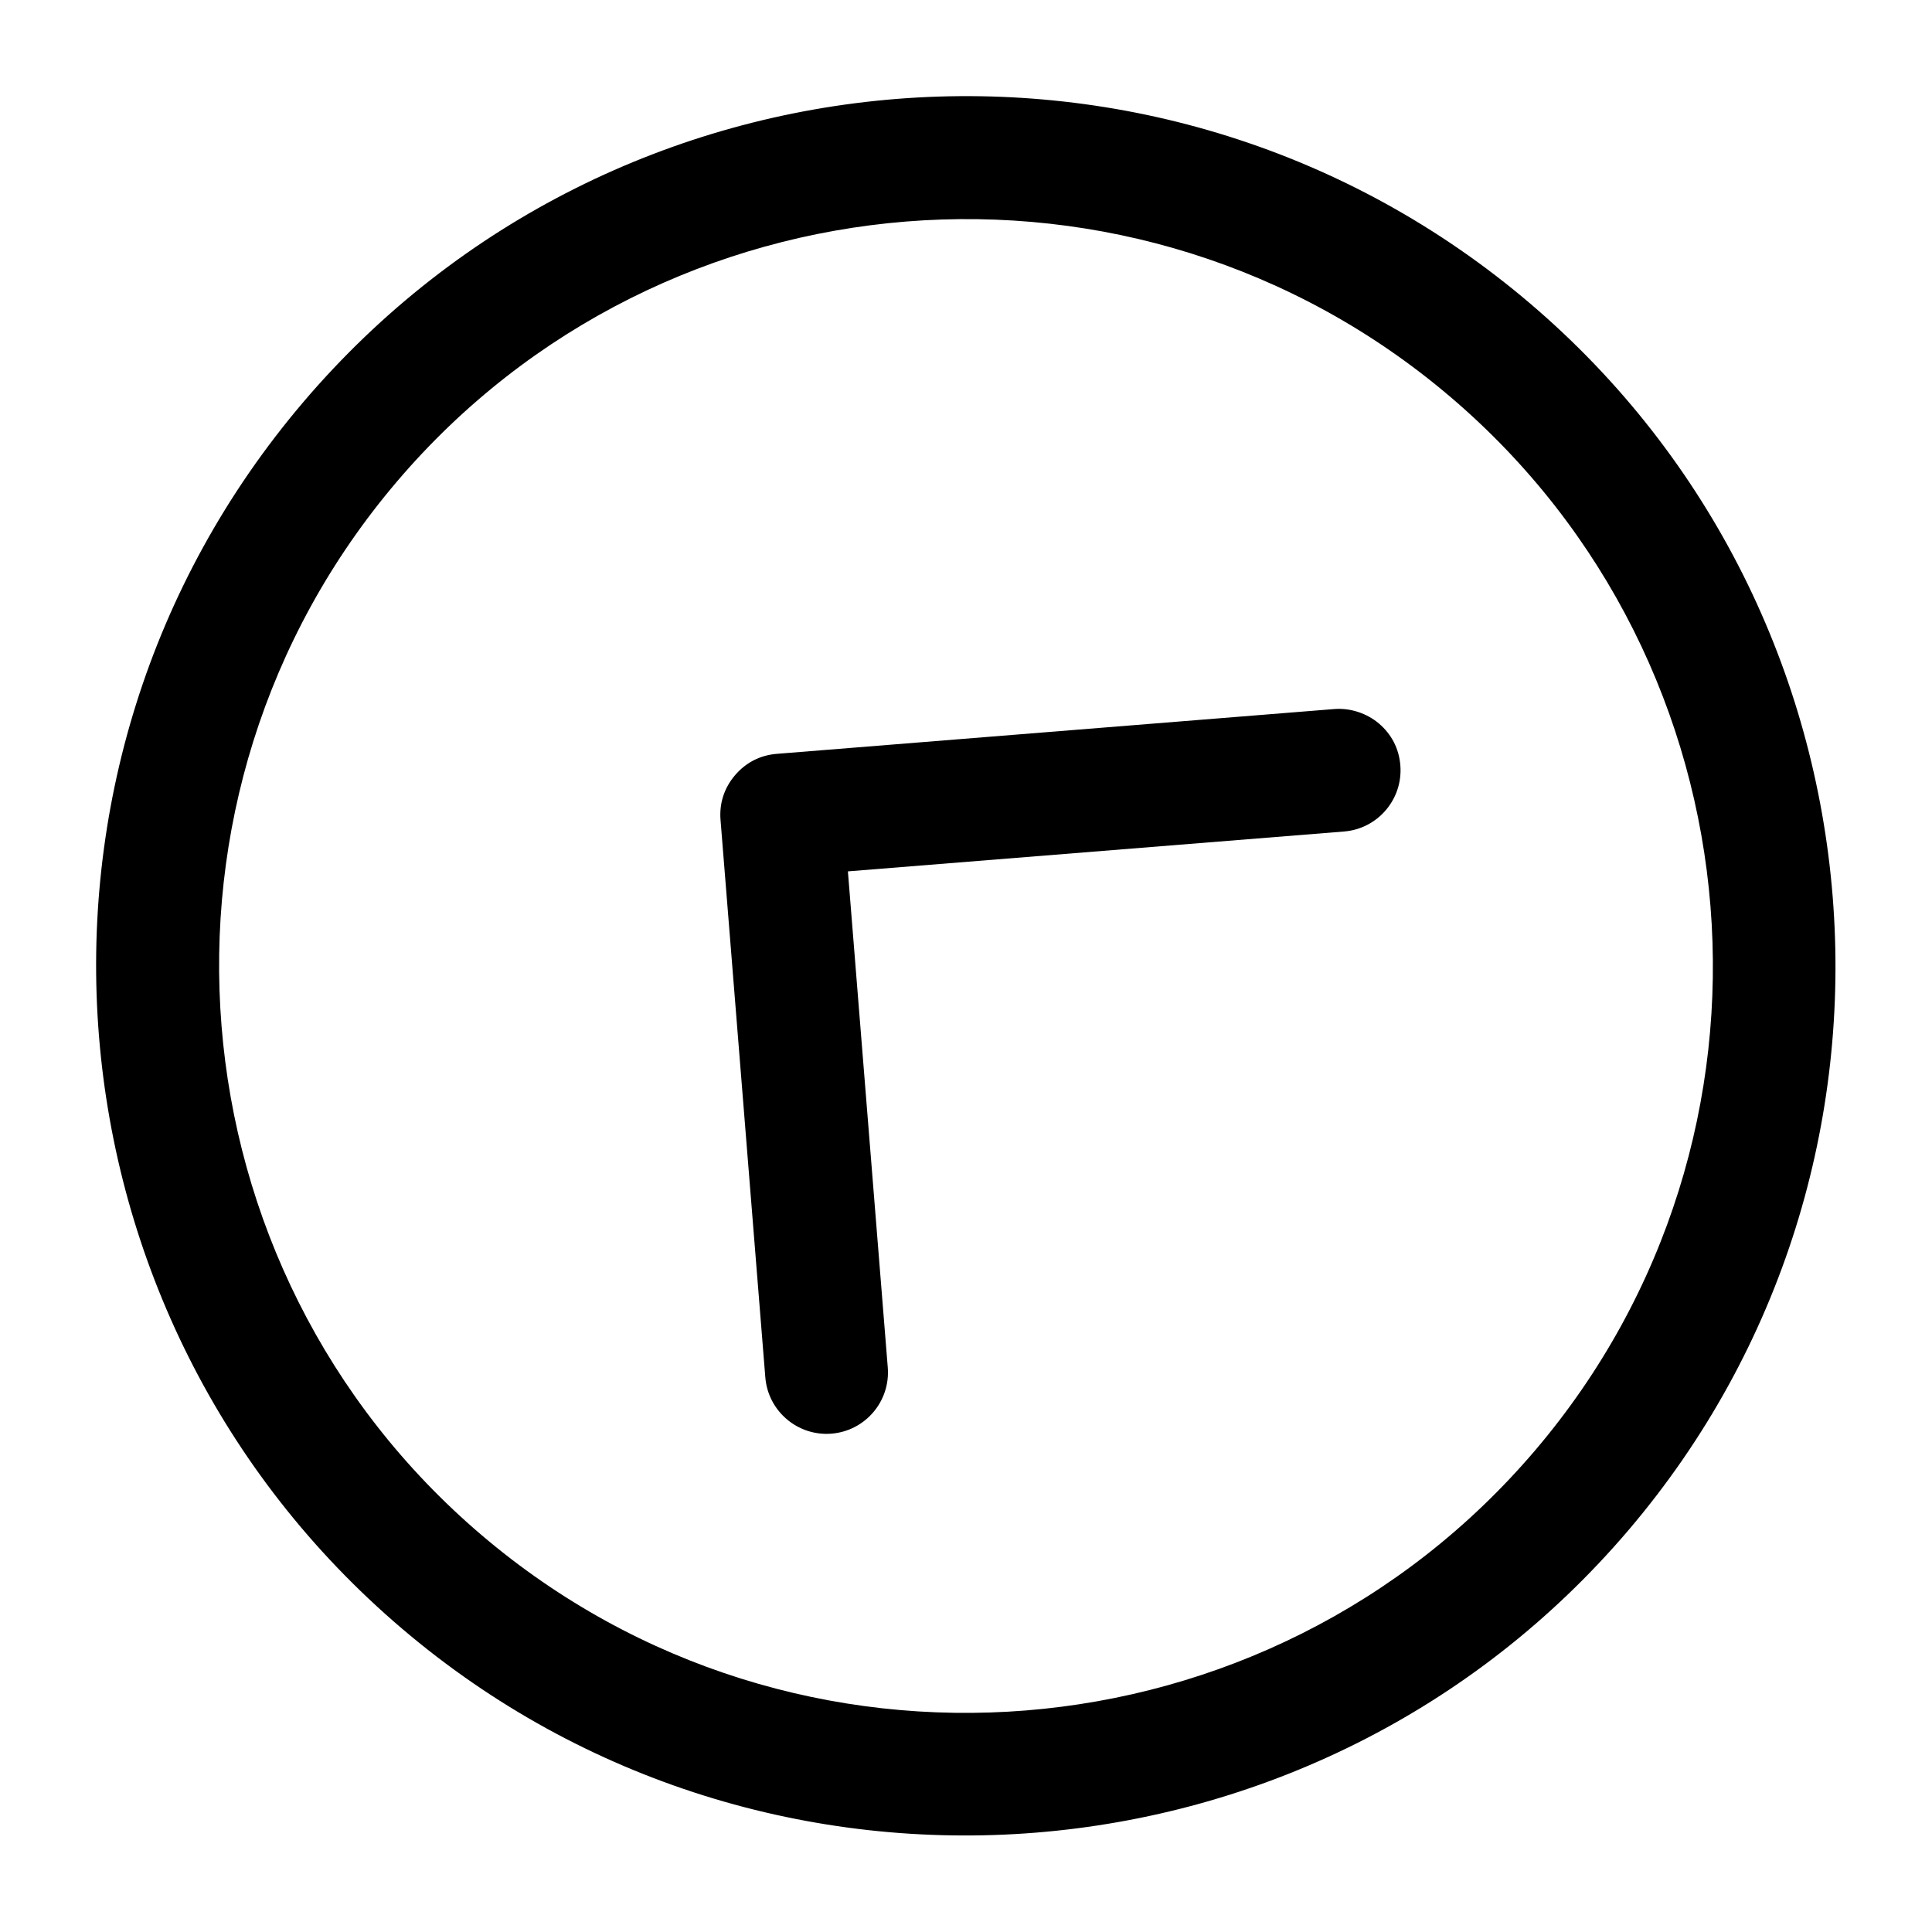
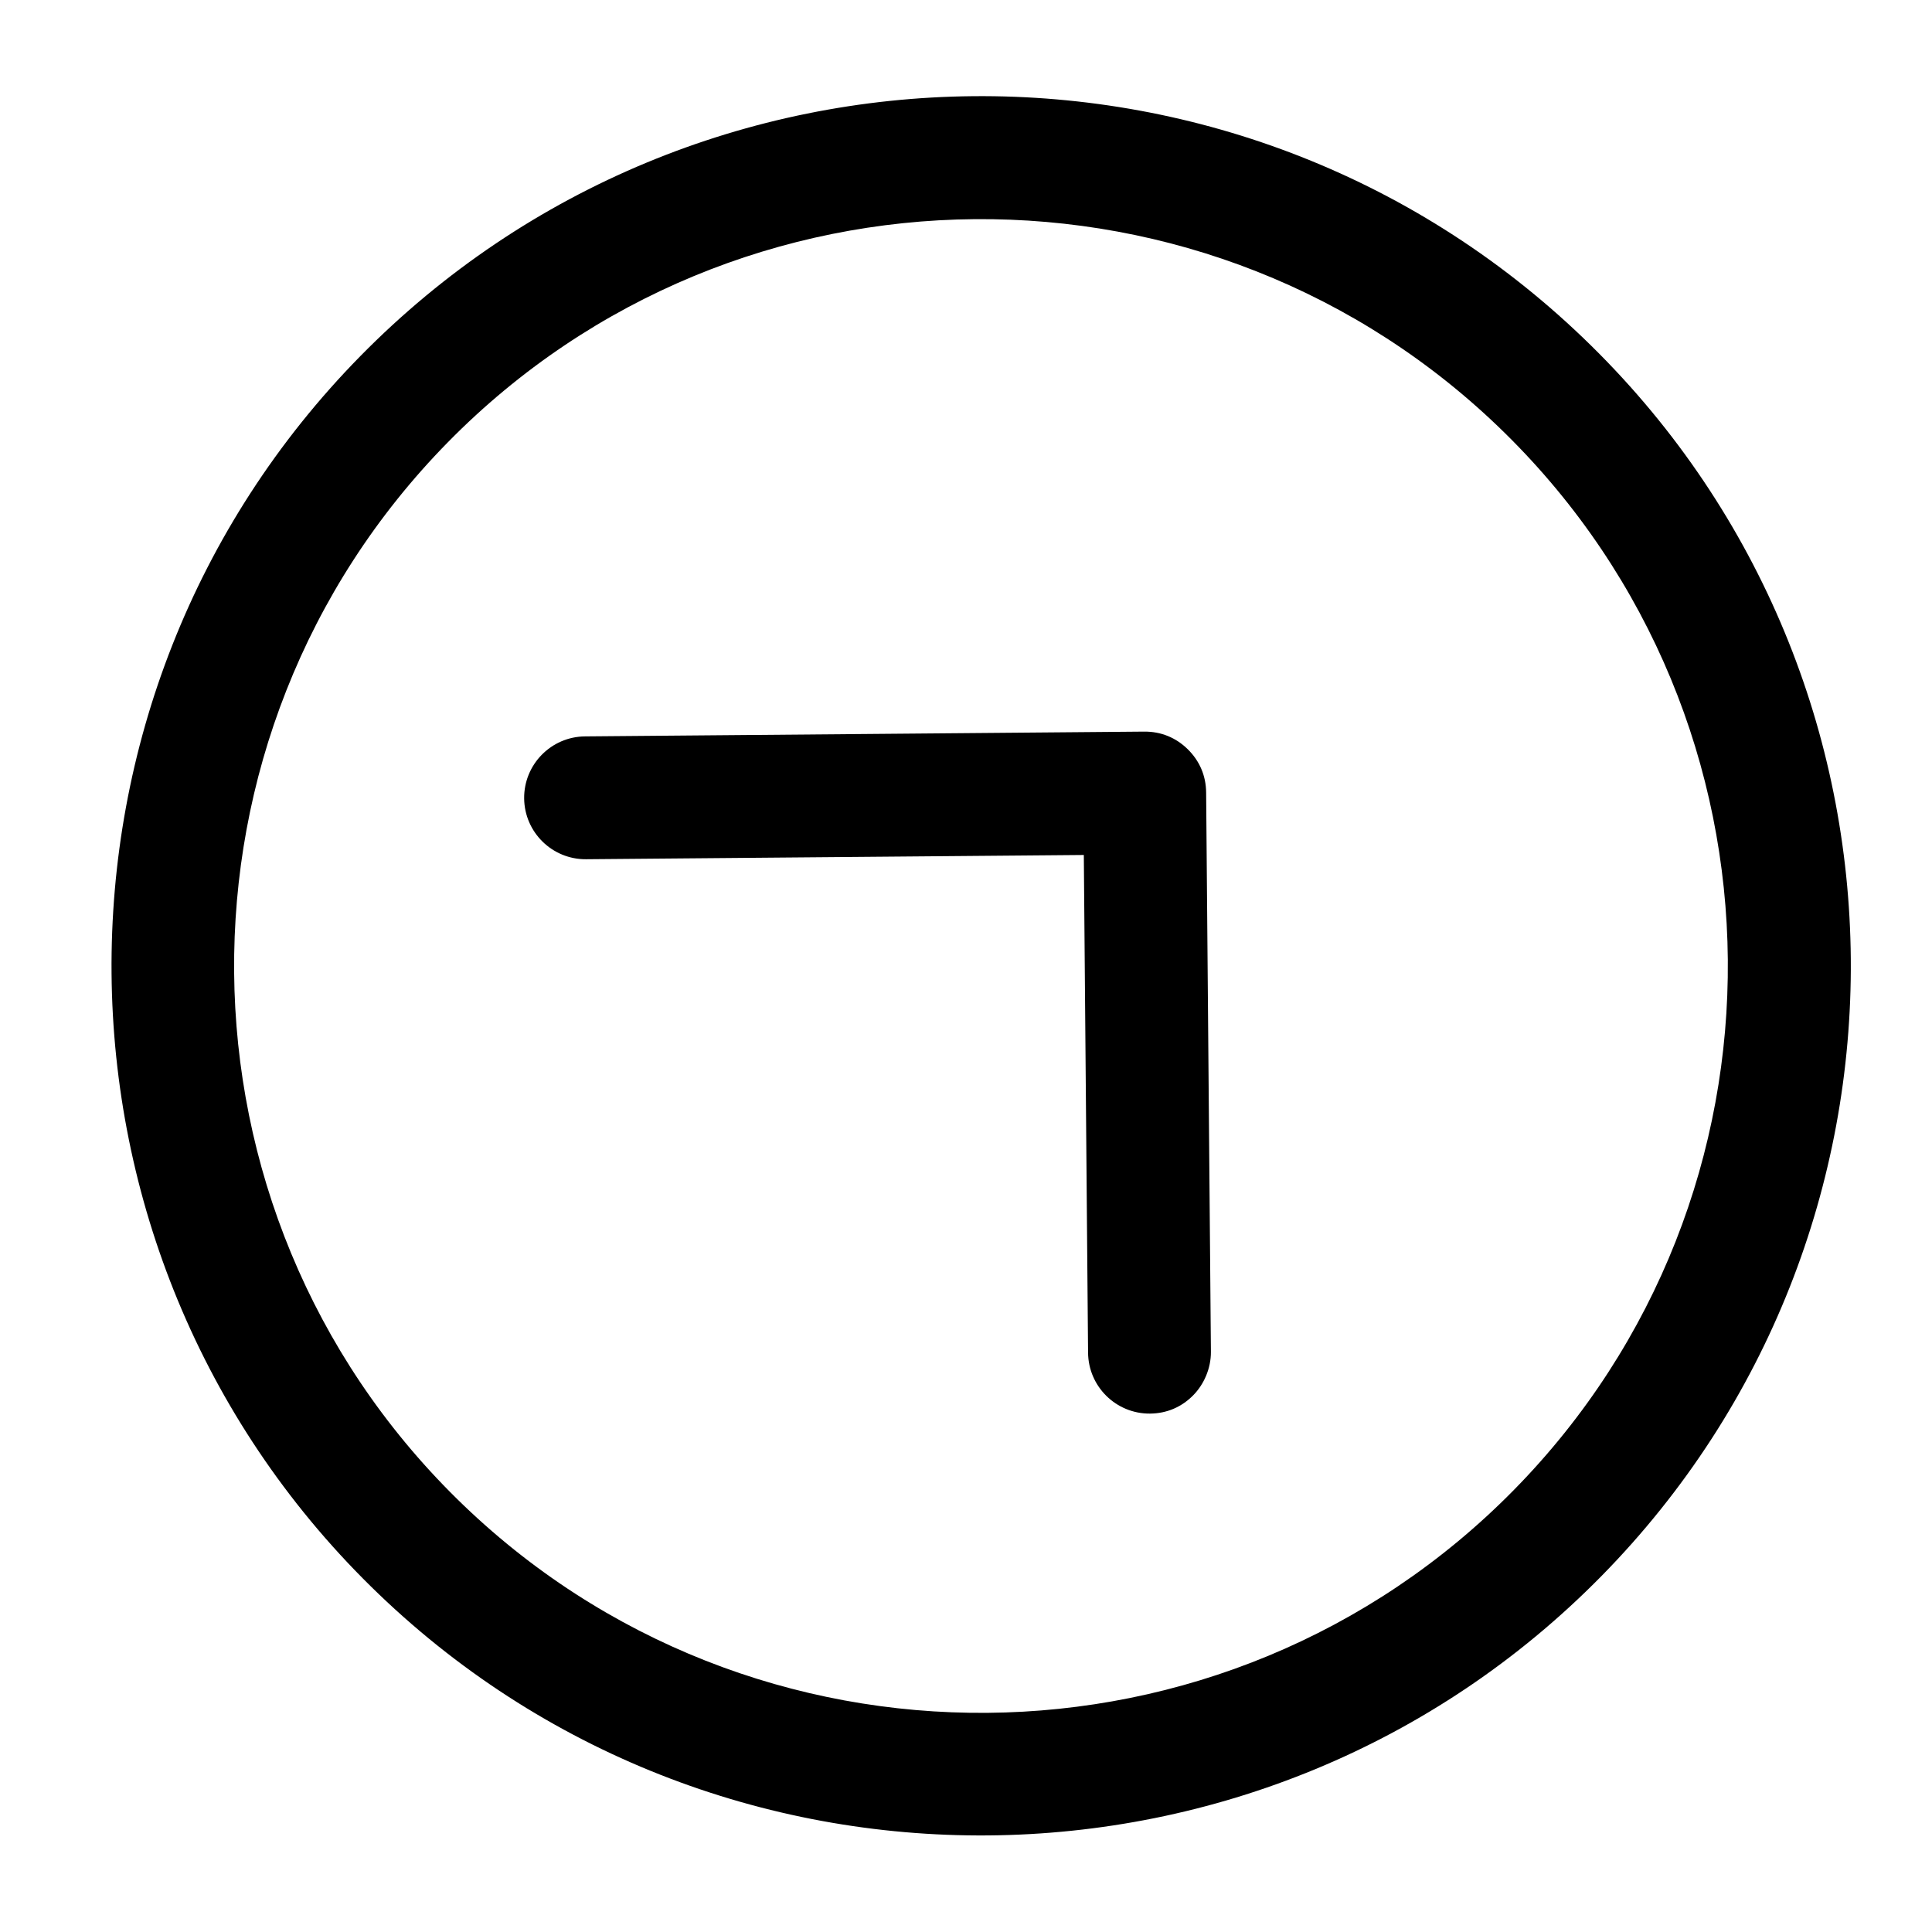
<svg xmlns="http://www.w3.org/2000/svg" width="129" height="129">
  <g>
    <rect fill="none" id="canvas_background" height="402" width="582" y="-1" x="-1" />
  </g>
  <g>
-     <g transform="rotate(-139.5943 64.5,64.5) " id="svg_1">
+     <g transform="rotate(-45.4897 65.5,64.5) " id="svg_1">
      <g id="svg_2">
-         <path id="svg_3" d="m64.5,122.6c32,0 58.1,-26 58.1,-58.1s-26.1,-58.1 -58.1,-58.1s-58.1,26.1 -58.1,58.1s26.1,58.1 58.1,58.1zm0,-108c27.5,0 49.9,22.4 49.9,49.9s-22.4,49.9 -49.9,49.9s-49.9,-22.4 -49.9,-49.9s22.4,-49.9 49.9,-49.9z" />
-         <path id="svg_4" d="m51.1,93.5c0.8,0.8 1.8,1.2 2.9,1.2c1,0 2.1,-0.4 2.9,-1.2l26.4,-26.4c0.8,-0.8 1.2,-1.8 1.2,-2.9c0,-1.1 -0.4,-2.1 -1.2,-2.9l-26.4,-26.4c-1.6,-1.6 -4.2,-1.6 -5.8,0c-1.6,1.6 -1.6,4.2 0,5.8l23.5,23.5l-23.5,23.5c-1.6,1.6 -1.6,4.2 0,5.8z" />
+         <path id="svg_3" d="m65.5,122.6c32,0 58.1,-26 58.1,-58.1s-26.1,-58.1 -58.1,-58.1s-58.1,26.1 -58.1,58.1s26.1,58.1 58.1,58.1zm0,-108c27.5,0 49.9,22.4 49.9,49.9s-22.4,49.9 -49.9,49.9s-49.9,-22.4 -49.9,-49.9s22.4,-49.9 49.9,-49.9z" />
+         <path id="svg_4" d="m52.1,93.5c0.8,0.8 1.8,1.2 2.9,1.2c1,0 2.1,-0.4 2.9,-1.2l26.4,-26.4c0.8,-0.8 1.2,-1.8 1.2,-2.9c0,-1.1 -0.4,-2.1 -1.2,-2.9l-26.4,-26.4c-1.6,-1.6 -4.2,-1.6 -5.8,0c-1.6,1.6 -1.6,4.2 0,5.8l23.5,23.5l-23.5,23.5c-1.6,1.6 -1.6,4.2 0,5.8z" />
      </g>
    </g>
  </g>
</svg>
